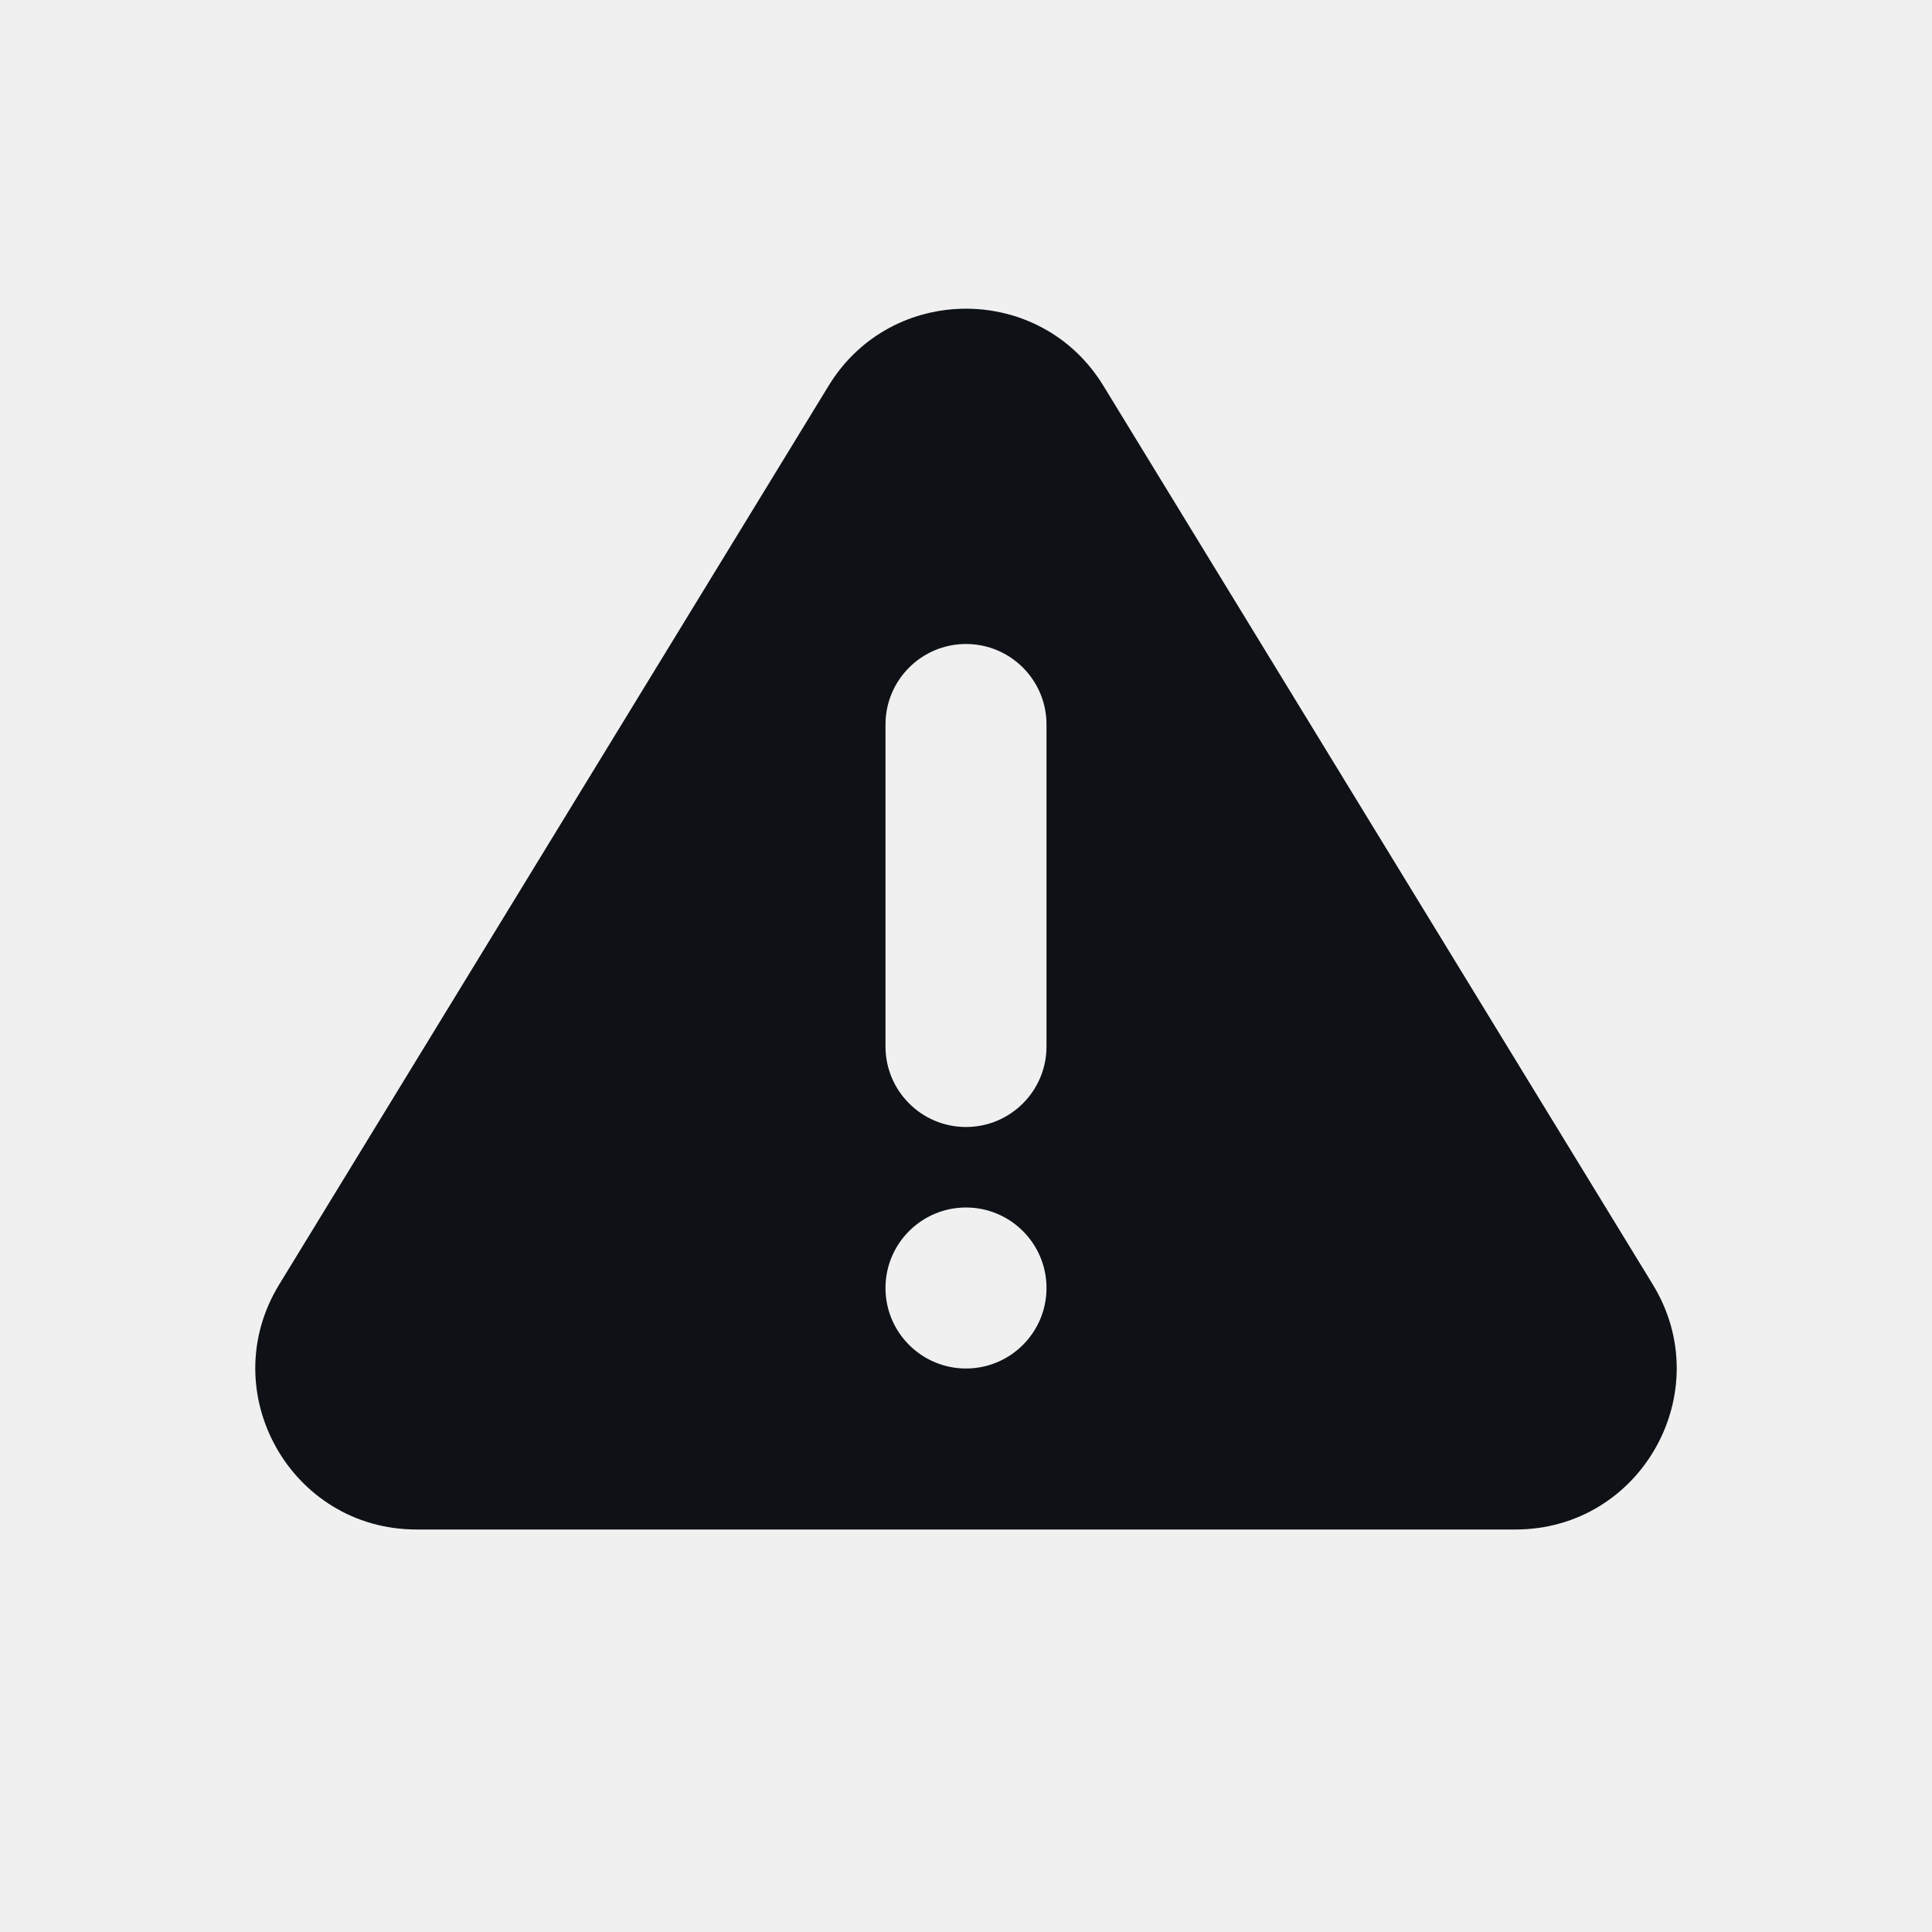
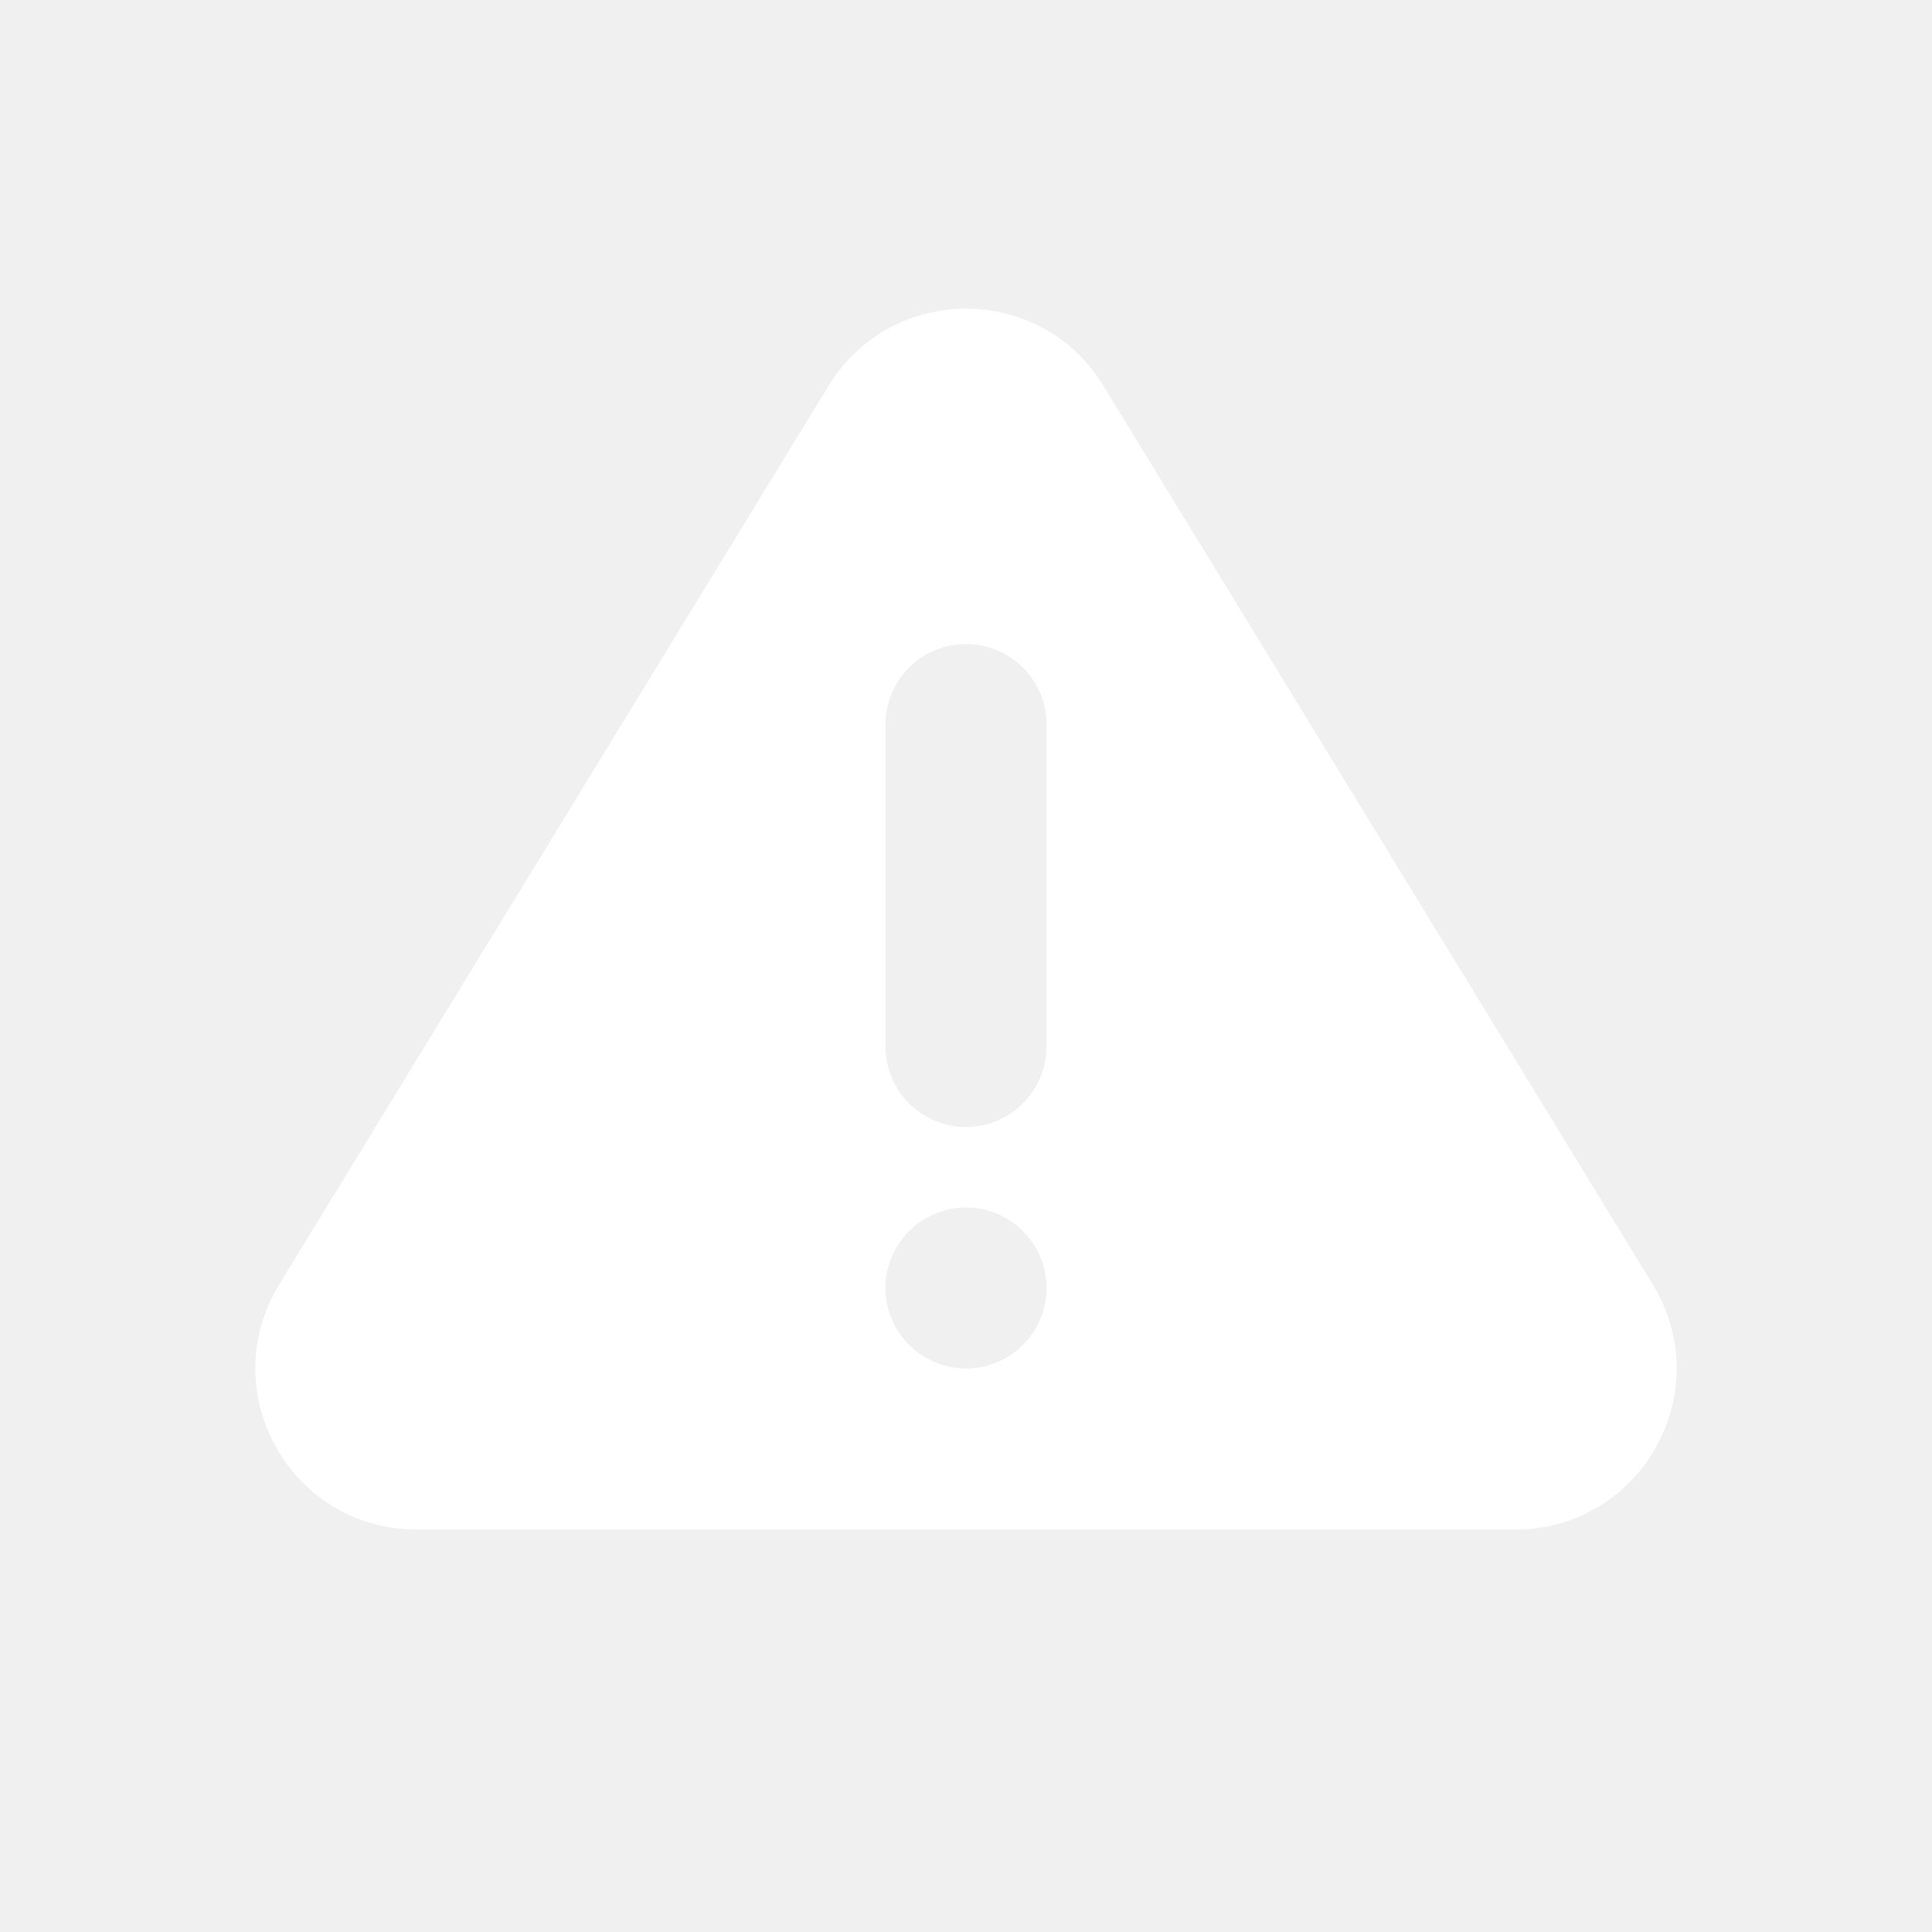
<svg xmlns="http://www.w3.org/2000/svg" width="24" height="24" viewBox="0 0 24 24" fill="none">
  <g id="Filled=yes">
-     <path id="Subtract" fill-rule="evenodd" clip-rule="evenodd" d="M10.294 4.791C11.073 3.516 12.927 3.516 13.706 4.791L20.532 15.957C21.347 17.29 20.388 19 18.826 19H5.174C3.612 19 2.653 17.29 3.468 15.957L10.294 4.791ZM11 9C11 8.448 11.448 8 12 8C12.552 8 13 8.448 13 9V13C13 13.552 12.552 14 12 14C11.448 14 11 13.552 11 13V9ZM12 15C11.448 15 11 15.448 11 16C11 16.552 11.448 17 12 17C12.552 17 13 16.552 13 16C13 15.448 12.552 15 12 15Z" fill="#0E1217" />
+     <path id="Subtract" fill-rule="evenodd" clip-rule="evenodd" d="M10.294 4.791C11.073 3.516 12.927 3.516 13.706 4.791L20.532 15.957C21.347 17.29 20.388 19 18.826 19H5.174C3.612 19 2.653 17.29 3.468 15.957L10.294 4.791ZM11 9C11 8.448 11.448 8 12 8C12.552 8 13 8.448 13 9V13C13 13.552 12.552 14 12 14C11.448 14 11 13.552 11 13V9ZM12 15C11.448 15 11 15.448 11 16C11 16.552 11.448 17 12 17C12.552 17 13 16.552 13 16C13 15.448 12.552 15 12 15Z" fill="#FFFFFF" />
  </g>
</svg>
